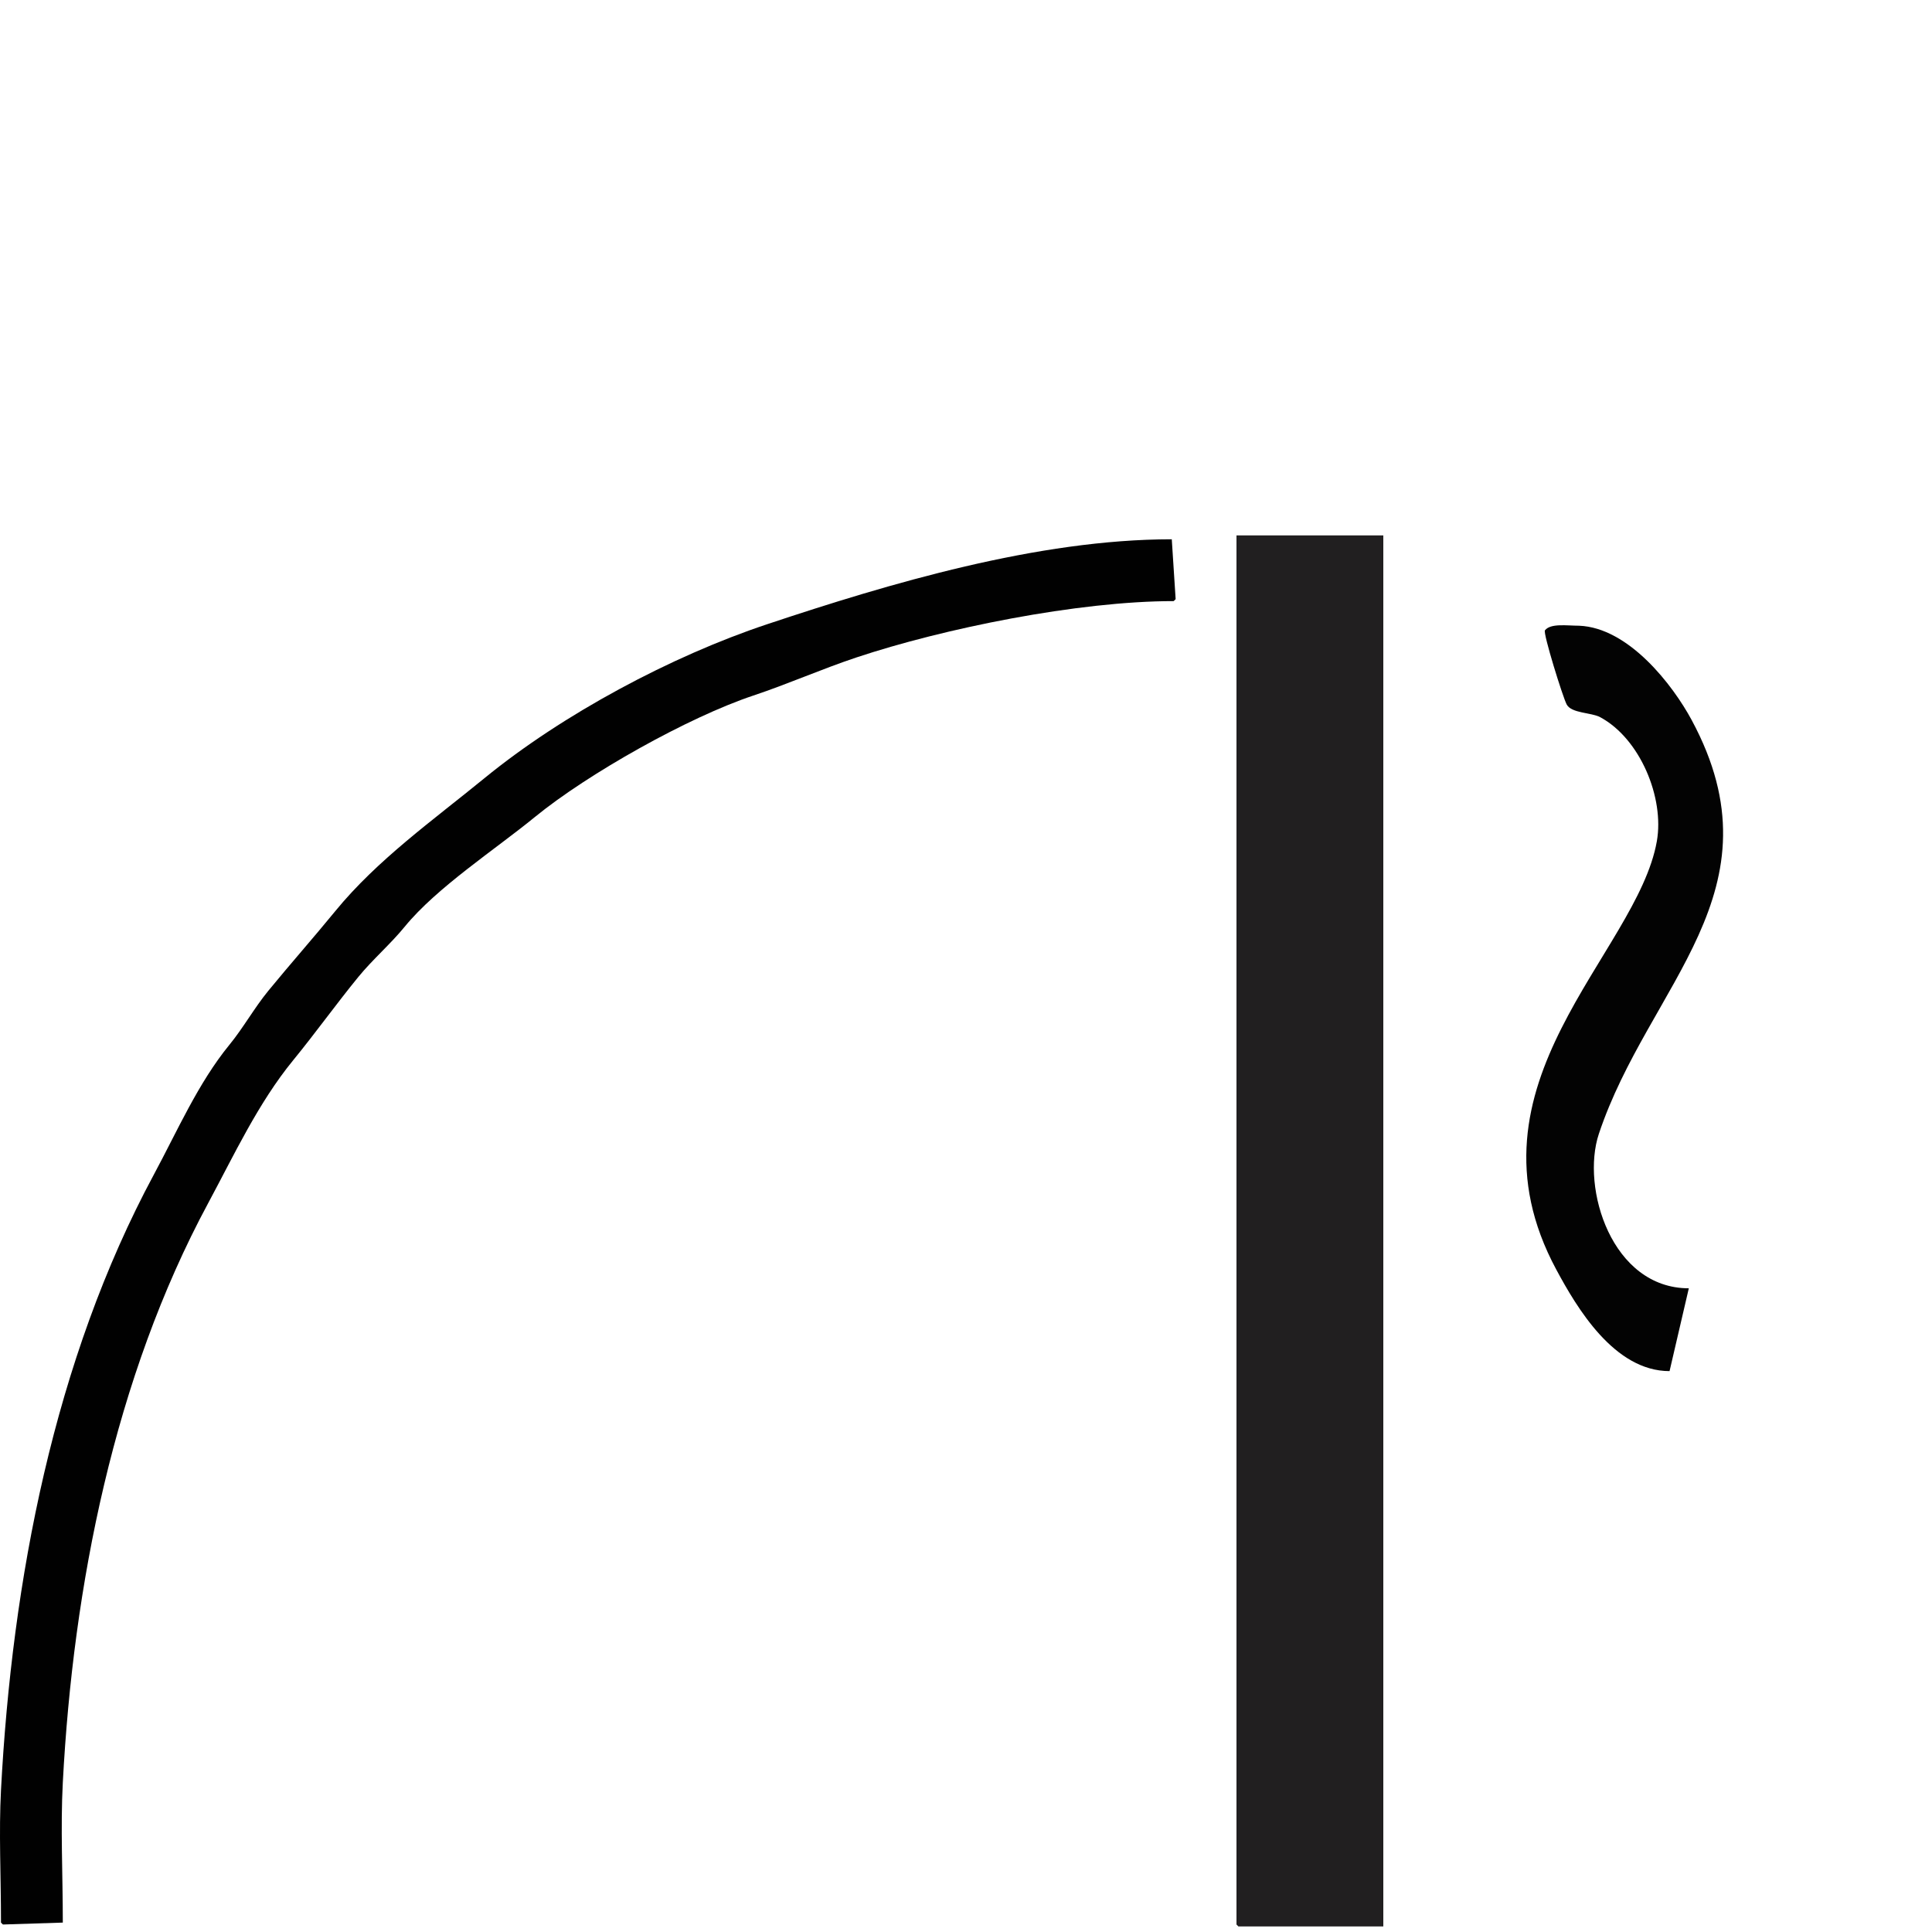
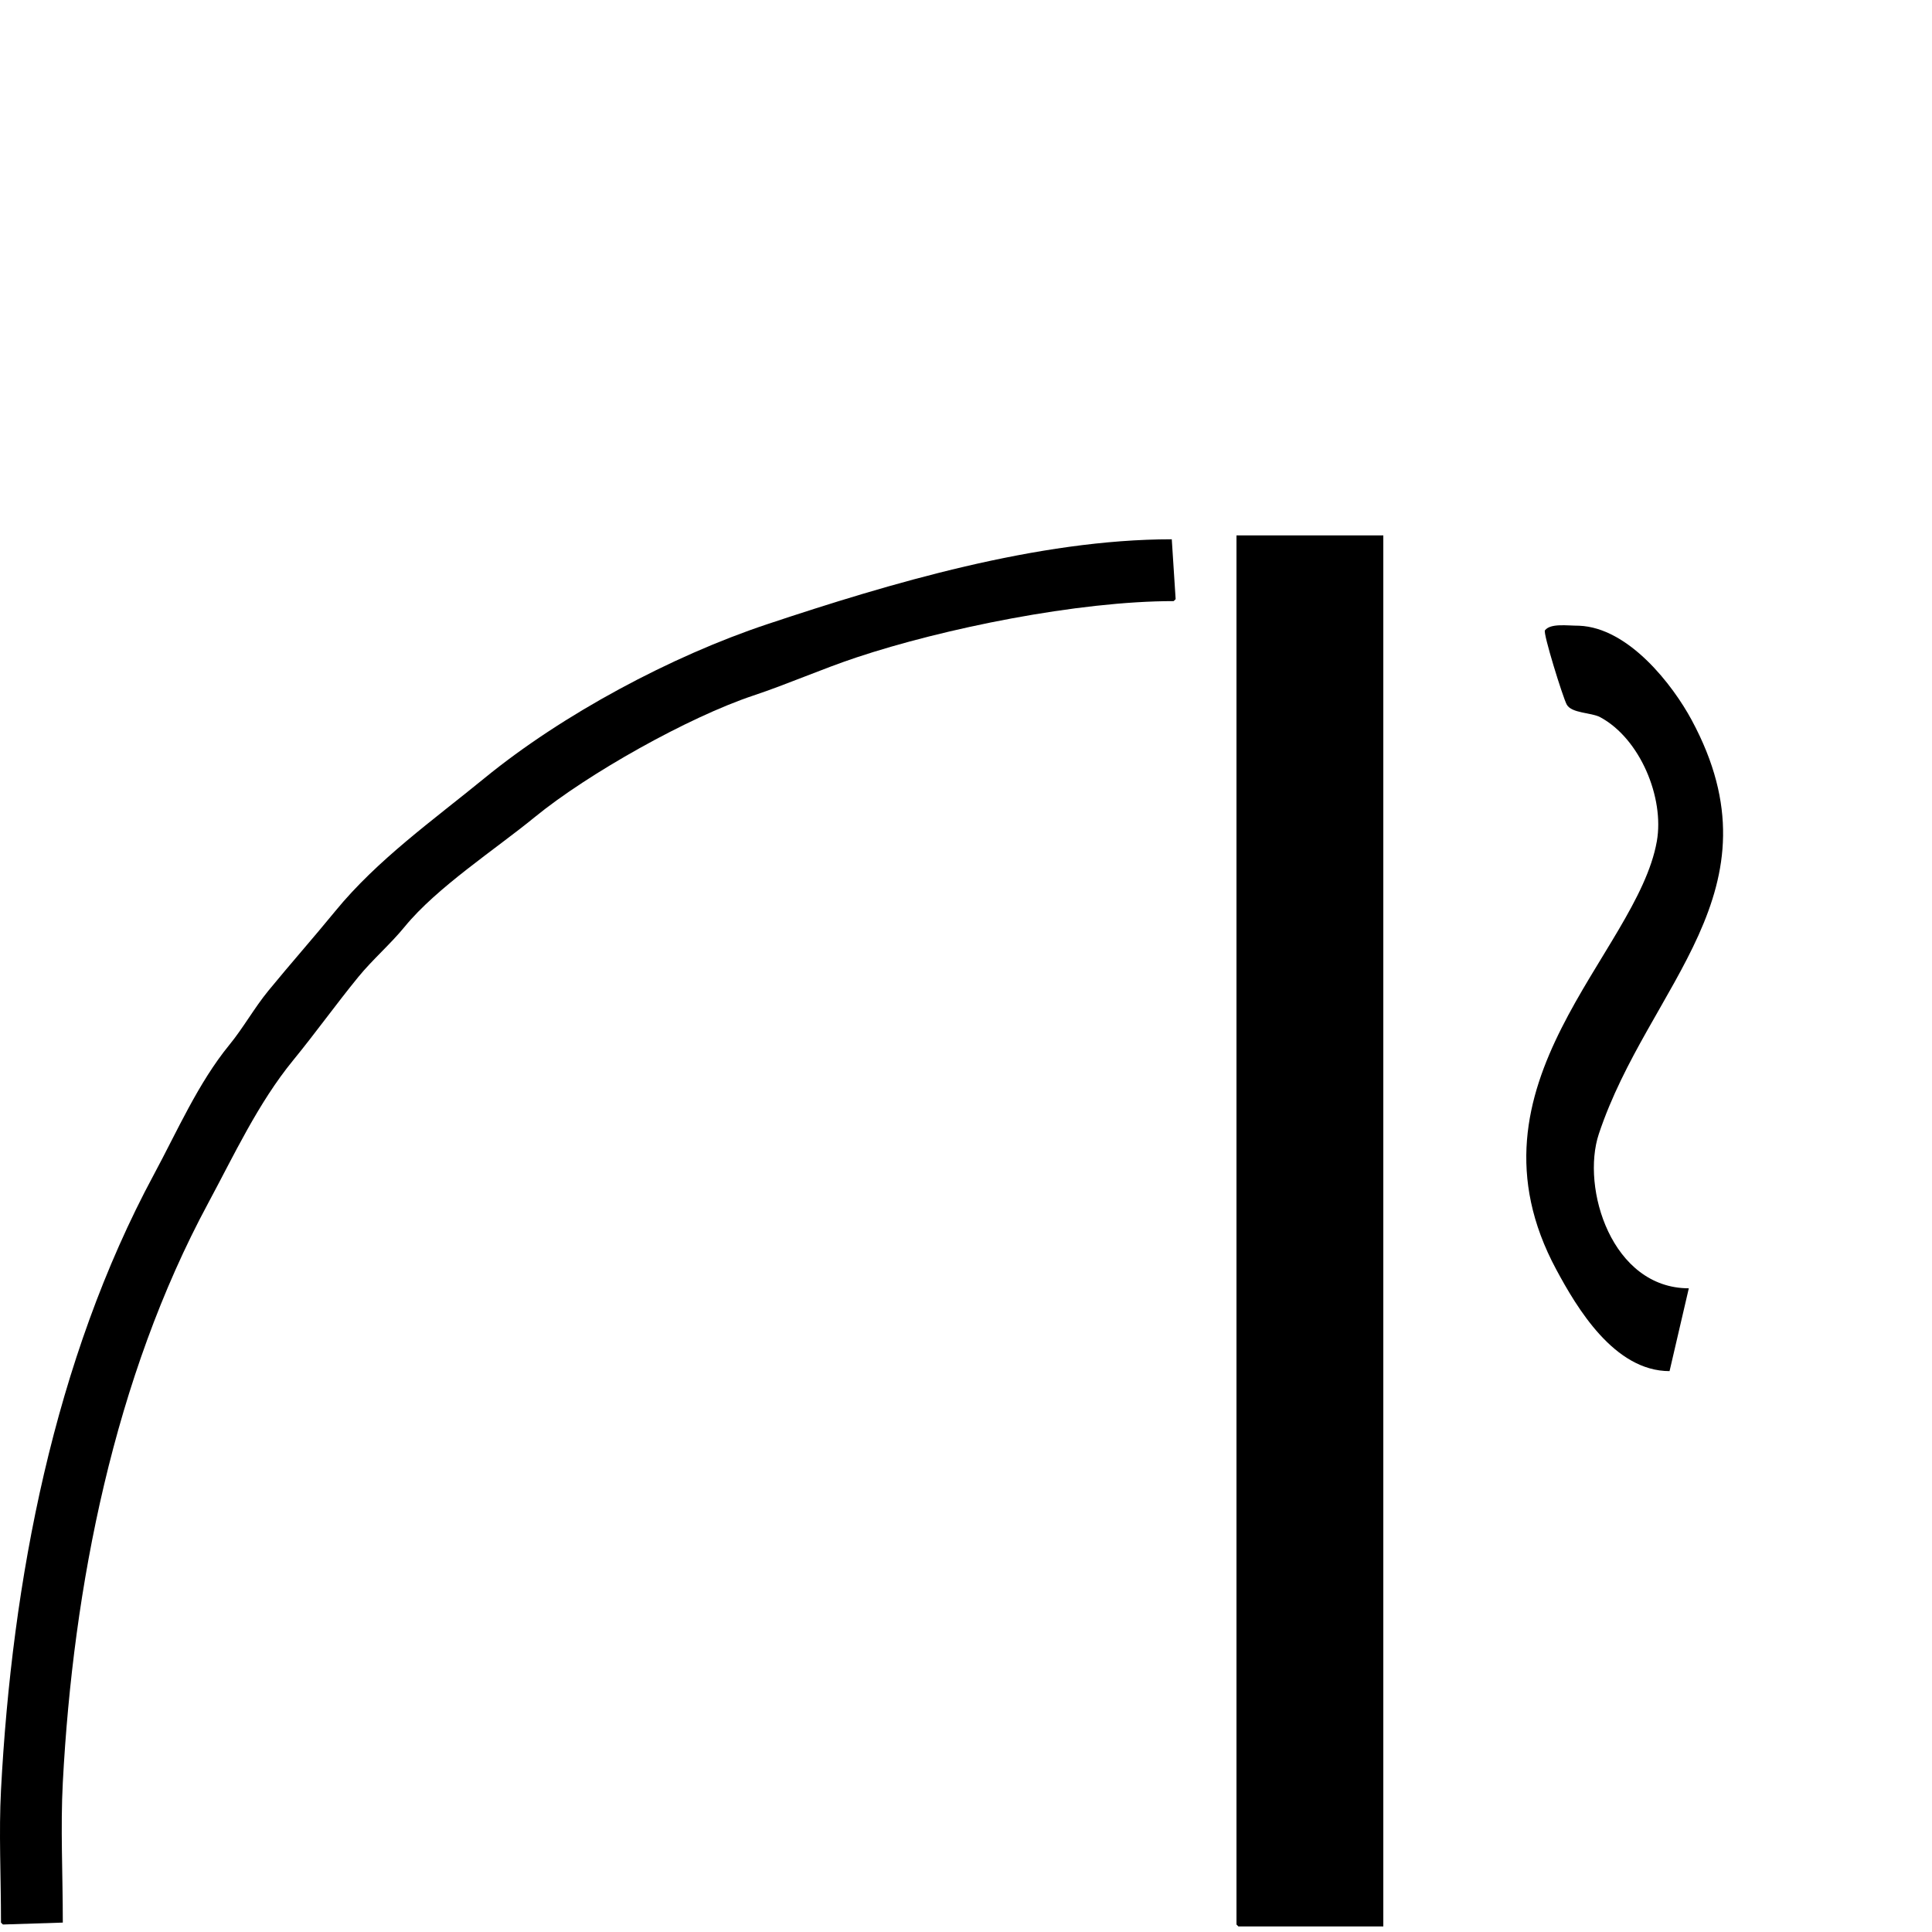
<svg xmlns="http://www.w3.org/2000/svg" xmlns:ns1="http://vectornator.io" height="100%" style="fill-rule:nonzero;clip-rule:evenodd;stroke-linecap:round;stroke-linejoin:round;" xml:space="preserve" width="100%" version="1.1" viewBox="0 0 100 100">
  <defs />
  <g id="Door Iron Right" ns1:layerName="Door Iron Right" visibility="hidden">
-     <path d="M63+27.862L76.734+27.862L76.734+63.862L76.734+99.862L63+99.862L63+27.862ZM67.162+32.023L67.162+95.7L72.78+95.7L72.78+32.023L67.162+32.023Z" opacity="1" fill="#030303" />
+     <path d="M63+27.862L76.734+27.862L76.734+63.862L76.734+99.862L63+99.862L63+27.862ZM67.162+32.023L67.162+95.7L72.78+95.7L72.78+32.023L67.162+32.023Z" opacity="1" fill="#000000" />
  </g>
  <g id="Door Iron Gate Right" ns1:layerName="Door Iron Gate Right" visibility="hidden">
    <path d="M69.763+28C76.242+28+78.5+36.936+70.93+39.255L70.93+48.759C76.603+50.177+76.715+58.417+70.93+59.763L70.847+59.847L70.847+68.684L70.93+68.767C73.463+69.65+75.497+71.486+75.332+74.294C75.058+78.942+71.667+79.195+70.921+79.805C70.802+79.903+70.771+80.085+70.763+80.23C70.705+81.328+70.593+88.338+70.796+88.95C70.836+89.069+73.219+90.133+73.848+90.901C76.318+93.92+75.614+97.947+72.164+99.805C71.299+100.271+70.431+100.28+69.471+100.28C62.944+100.28+62.144+90.7+68.262+89.275C68.262+87.843+68.495+80.4+68.179+79.813C67.902+79.299+63.767+78.52+64.01+73.894C64.227+69.787+68.003+69.123+68.262+68.642C68.566+68.078+68.346+61.165+68.346+59.763C62.321+57.611+62.947+50.034+68.429+48.759L68.429+39.088C67.627+38.888+66.977+38.449+66.453+38.021C62.668+34.924+64.625+28.083+69.763+28Z" opacity="1" fill="#000000" />
  </g>
  <g id="Door Locked Iron Bar Right" ns1:layerName="Door Locked Iron Bar Right" visibility="hidden">
-     <path d="M92.65+32.387L90.955+32.486L90.855+32.586L92.151+36.773C95.038+36.773+96.964+40.398+96.837+42.805C96.799+43.527+96.564+44.221+96.338+44.899C96.128+45.53+95.733+46.094+95.421+46.673C92.156+52.737+87.628+58.474+91.473+65.615C92.514+67.549+93.563+69.409+95.571+70.491C96.058+70.753+96.594+70.772+97.335+70.969L97.435+70.87L98.432+66.682C94.348+66.682+92.956+61.819+93.746+58.657C95.471+51.757+103.589+46.686+98.612+37.441C97.54+35.45+95.473+32.486+92.65+32.387Z" opacity="1" fill="#030303" />
-     <path d="M81.73+32.387C81.111+32.387+80.258+32.25+79.966+32.626C79.857+32.765+80.892+36.093+81.092+36.464C81.342+36.928+82.365+36.873+82.827+37.122C84.894+38.236+86.155+41.291+85.758+43.543C84.727+49.387+75.372+56.091+80.554+65.715C81.612+67.68+83.547+70.969+86.416+70.969L87.413+66.682C83.428+66.682+81.821+61.496+82.757+58.687C85.332+50.963+92.333+46.132+87.562+37.272C86.583+35.453+84.299+32.486+81.73+32.387Z" opacity="1" fill="#030303" />
+     <path d="M92.65+32.387L90.955+32.486L90.855+32.586L92.151+36.773C95.038+36.773+96.964+40.398+96.837+42.805C96.799+43.527+96.564+44.221+96.338+44.899C96.128+45.53+95.733+46.094+95.421+46.673C92.156+52.737+87.628+58.474+91.473+65.615C92.514+67.549+93.563+69.409+95.571+70.491C96.058+70.753+96.594+70.772+97.335+70.969L97.435+70.87L98.432+66.682C94.348+66.682+92.956+61.819+93.746+58.657C95.471+51.757+103.589+46.686+98.612+37.441C97.54+35.45+95.473+32.486+92.65+32.387Z" opacity="1" fill="#000000" />
+     <path d="M81.73+32.387C81.111+32.387+80.258+32.25+79.966+32.626C79.857+32.765+80.892+36.093+81.092+36.464C81.342+36.928+82.365+36.873+82.827+37.122C84.894+38.236+86.155+41.291+85.758+43.543C84.727+49.387+75.372+56.091+80.554+65.715C81.612+67.68+83.547+70.969+86.416+70.969L87.413+66.682C83.428+66.682+81.821+61.496+82.757+58.687C85.332+50.963+92.333+46.132+87.562+37.272C86.583+35.453+84.299+32.486+81.73+32.387Z" opacity="1" fill="#000000" />
  </g>
  <g id="Door Locked Wood Bar Right" ns1:layerName="Door Locked Wood Bar Right">
-     <path d="M81.73+32.387C81.111+32.387+80.258+32.25+79.966+32.626C79.857+32.765+80.892+36.093+81.092+36.464C81.342+36.928+82.365+36.873+82.827+37.122C84.894+38.236+86.155+41.291+85.758+43.543C84.727+49.387+75.372+56.091+80.554+65.715C81.612+67.68+83.547+70.969+86.416+70.969L87.413+66.682C83.428+66.682+81.821+61.496+82.757+58.687C85.332+50.963+92.333+46.132+87.562+37.272C86.583+35.453+84.299+32.486+81.73+32.387Z" opacity="1" fill="#030303" />
+     <path d="M81.73+32.387C81.111+32.387+80.258+32.25+79.966+32.626C79.857+32.765+80.892+36.093+81.092+36.464C81.342+36.928+82.365+36.873+82.827+37.122C84.894+38.236+86.155+41.291+85.758+43.543C84.727+49.387+75.372+56.091+80.554+65.715C81.612+67.68+83.547+70.969+86.416+70.969L87.413+66.682C83.428+66.682+81.821+61.496+82.757+58.687C85.332+50.963+92.333+46.132+87.562+37.272C86.583+35.453+84.299+32.486+81.73+32.387Z" opacity="1" fill="#000000" />
  </g>
  <g id="Door Locked Iron Bolt Right" ns1:layerName="Door Locked Iron Bolt Right" visibility="hidden">
-     <path d="M81+36.636L86.569+36.636L86.569+64.681L81+64.681L81+36.636Z" opacity="1" fill="#030303" />
+     <path d="M81+36.636L86.569+36.636L86.569+64.681L81+64.681L81+36.636Z" opacity="1" fill="#000000" />
  </g>
  <g id="Door Locked Wood Latch Right" ns1:layerName="Door Locked Wood Latch Right" visibility="hidden">
-     <path d="M64.154+27.852L71.713+27.852L71.713+37.797C74.736+37.797+80.656+36.571+80.862+40.482C81.077+44.577+74.72+43.366+71.713+43.366L71.713+99.852L64.154+99.852L64.154+43.366C61.131+43.366+55.211+44.591+55.005+40.681C54.79+36.586+61.147+37.797+64.154+37.797L64.154+27.852Z" opacity="1" fill="#211f1e" />
+     <path d="M64.154+27.852L71.713+27.852L71.713+37.797C74.736+37.797+80.656+36.571+80.862+40.482C81.077+44.577+74.72+43.366+71.713+43.366L71.713+99.852L64.154+99.852L64.154+43.366C61.131+43.366+55.211+44.591+55.005+40.681C54.79+36.586+61.147+37.797+64.154+37.797L64.154+27.852Z" opacity="1" fill="#000000" />
  </g>
  <g id="Door Wood Right" ns1:layerName="Door Wood Right">
-     <path d="M64+27.712L71.6+27.712L71.6+99.713L64.1+99.713L64+99.612L64+27.712Z" opacity="1" fill="#211f20" />
+     <path d="M64+27.712L71.6+27.712L71.6+99.713L64.1+99.713L64+99.612L64+27.712Z" opacity="1" fill="#000000" />
  </g>
  <g id="Door Opening Right" ns1:layerName="Door Opening Right">
-     <path d="M60.651+27.913C53.713+27.913+46.042+30.199+39.701+32.312C34.743+33.965+29.12+36.97+25.071+40.282C22.439+42.436+19.539+44.489+17.351+47.163C16.213+48.554+15.02+49.901+13.881+51.292C13.157+52.178+12.596+53.197+11.871+54.083C10.255+56.058+9.169+58.559+7.971+60.782C2.786+70.412+0.621+81.83+0.051+92.662C-0.064+94.849+0.051+97.073+0.051+99.513L0.151+99.612L3.251+99.513C3.251+96.974+3.128+94.598+3.251+92.263C3.786+82.096+5.911+71.308+10.771+62.282C12.111+59.794+13.358+57.099+15.171+54.883C16.329+53.468+17.394+51.977+18.551+50.562C19.297+49.651+20.206+48.874+20.951+47.962C22.613+45.931+25.636+43.966+27.681+42.292C30.428+40.045+35.636+37.121+38.991+36.002C40.787+35.404+42.525+34.631+44.321+34.032C48.827+32.53+55.787+31.113+60.751+31.113L60.851+31.012L60.651+27.913Z" opacity="1" fill="#010101" />
+     <path d="M60.651+27.913C53.713+27.913+46.042+30.199+39.701+32.312C34.743+33.965+29.12+36.97+25.071+40.282C22.439+42.436+19.539+44.489+17.351+47.163C16.213+48.554+15.02+49.901+13.881+51.292C13.157+52.178+12.596+53.197+11.871+54.083C10.255+56.058+9.169+58.559+7.971+60.782C2.786+70.412+0.621+81.83+0.051+92.662C-0.064+94.849+0.051+97.073+0.051+99.513L0.151+99.612L3.251+99.513C3.251+96.974+3.128+94.598+3.251+92.263C3.786+82.096+5.911+71.308+10.771+62.282C12.111+59.794+13.358+57.099+15.171+54.883C16.329+53.468+17.394+51.977+18.551+50.562C19.297+49.651+20.206+48.874+20.951+47.962C22.613+45.931+25.636+43.966+27.681+42.292C30.428+40.045+35.636+37.121+38.991+36.002C40.787+35.404+42.525+34.631+44.321+34.032C48.827+32.53+55.787+31.113+60.751+31.113L60.851+31.012L60.651+27.913Z" opacity="1" fill="#000000" />
  </g>
  <g id="Door Locked Right" ns1:layerName="Door Locked Right" visibility="hidden">
-     <path d="M85.8+34.889C77.775+34.889+76.699+44.766+83.394+45.947C90.628+47.224+92.89+37.191+85.8+34.889Z" opacity="1" fill="#030303" />
+     <path d="M85.8+34.889C77.775+34.889+76.699+44.766+83.394+45.947C90.628+47.224+92.89+37.191+85.8+34.889Z" opacity="1" fill="#000000" />
  </g>
</svg>
